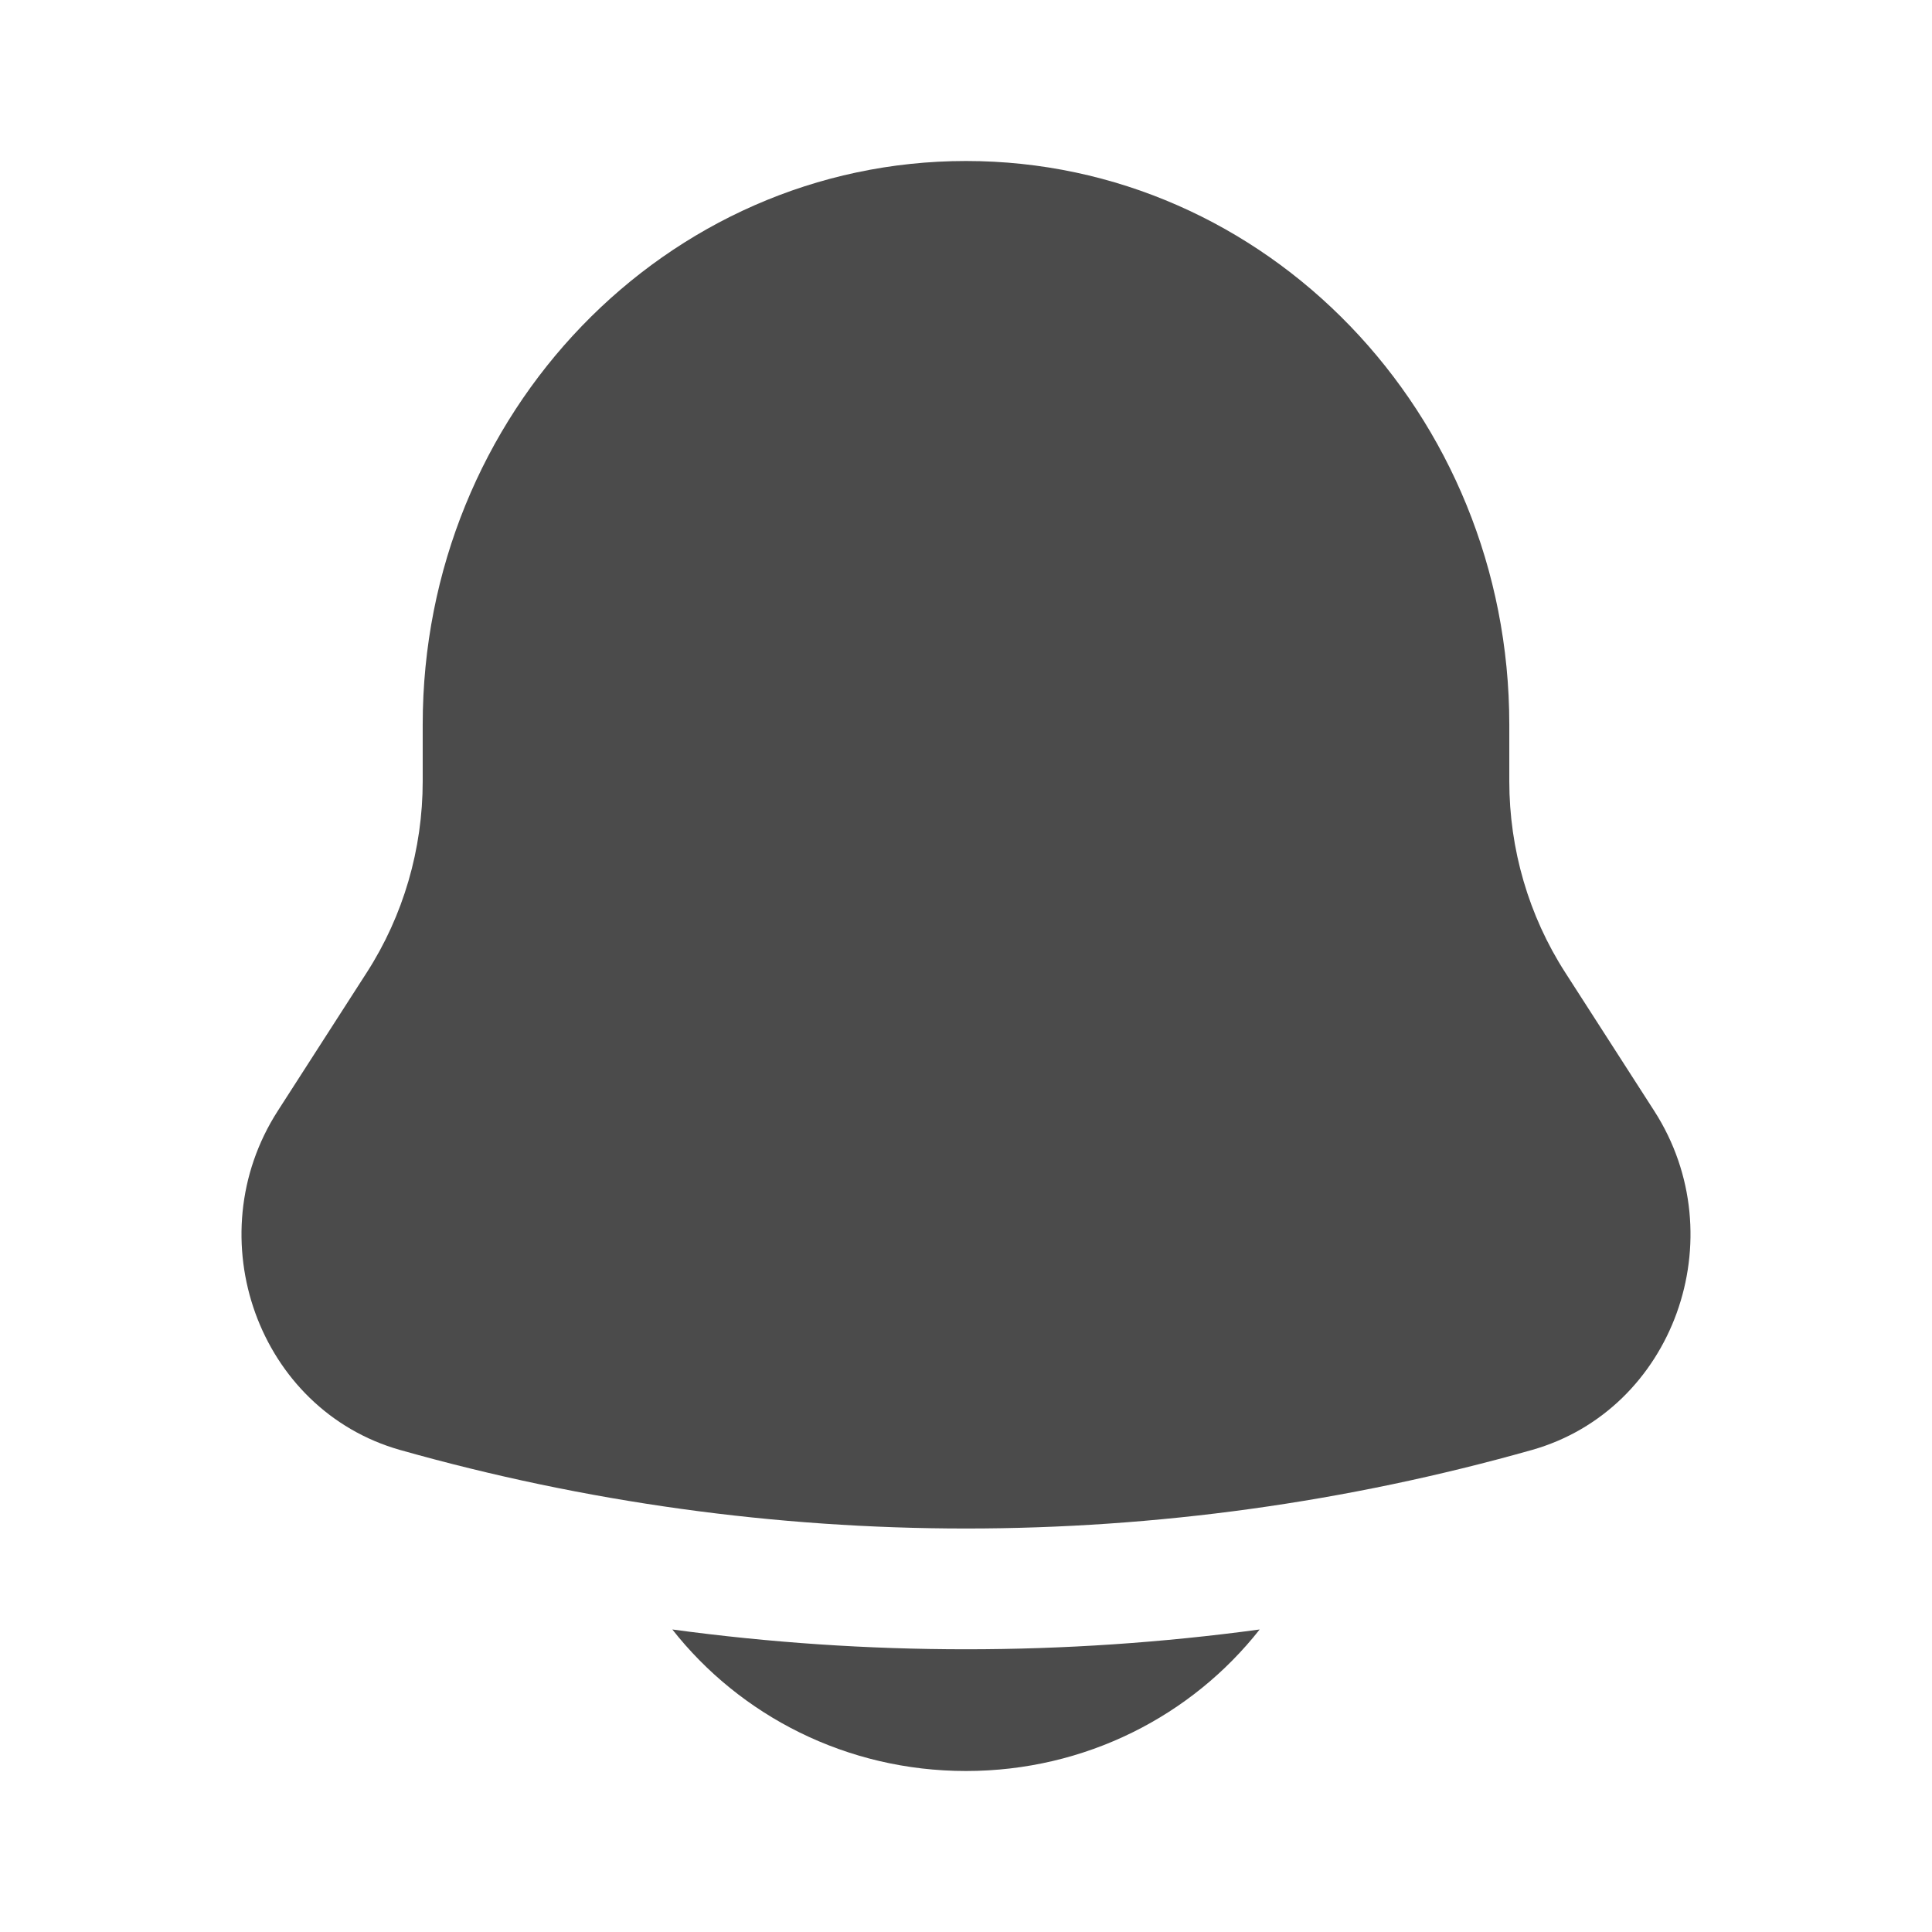
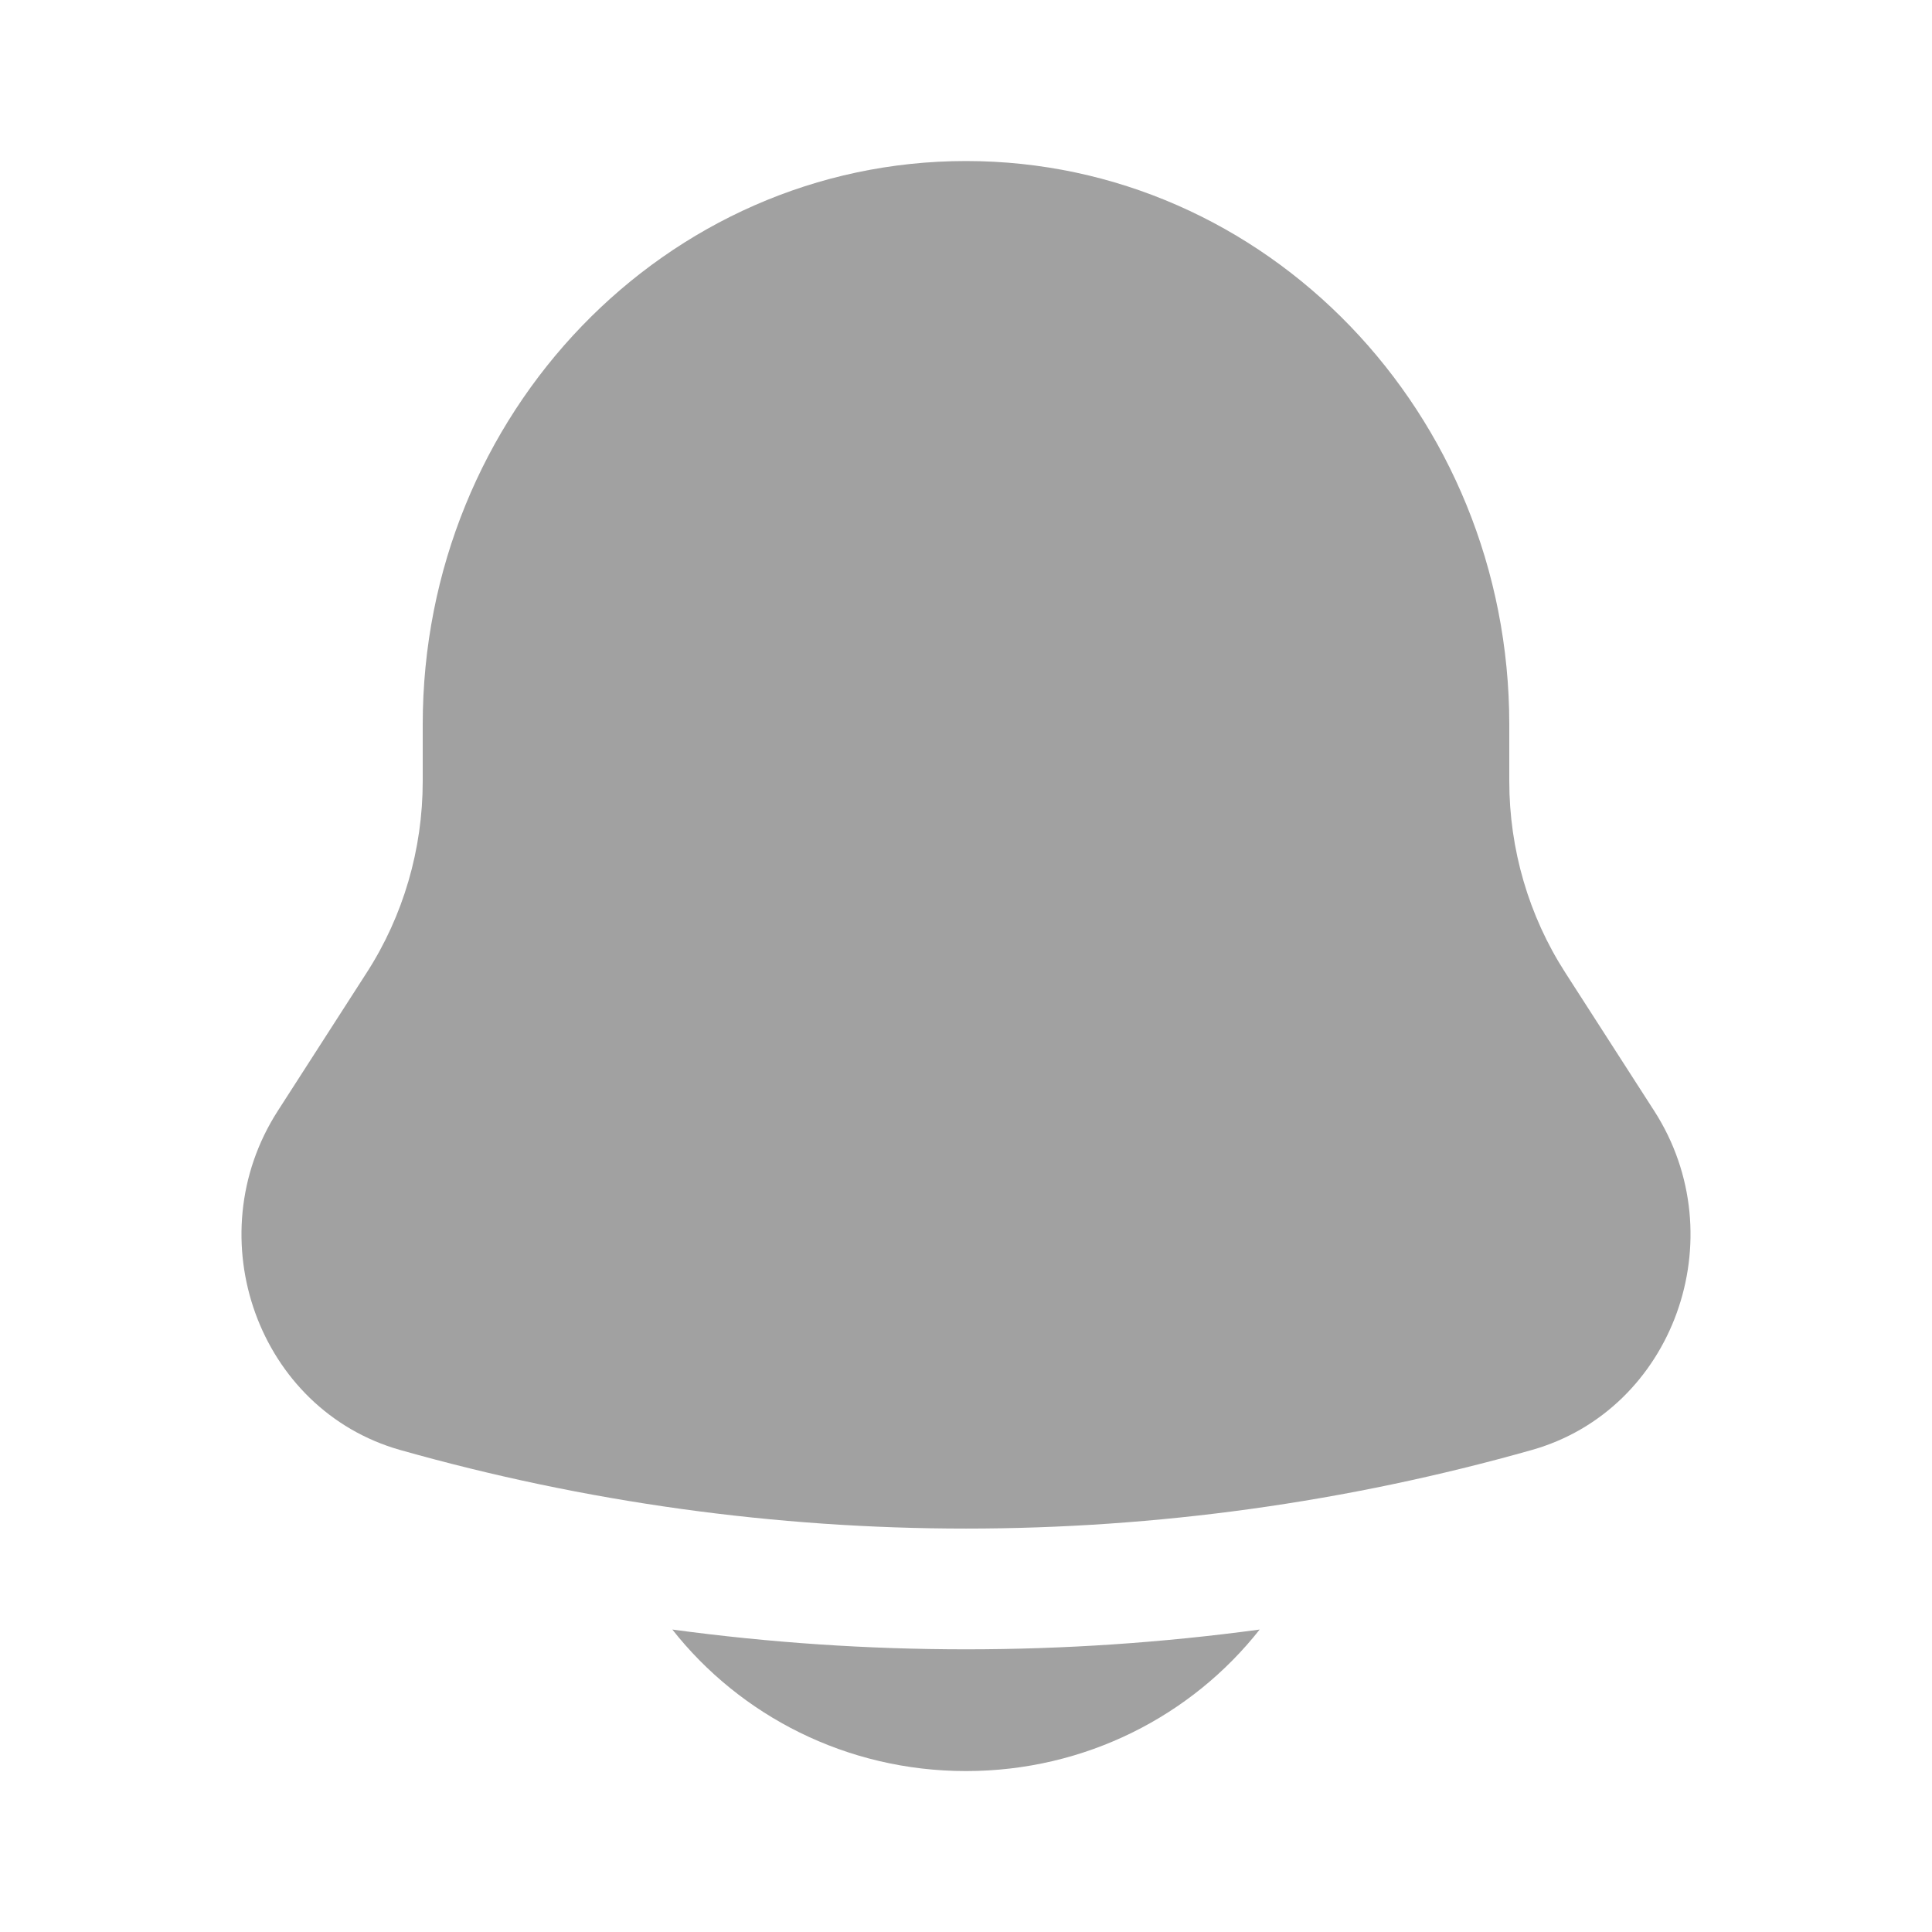
- <svg xmlns="http://www.w3.org/2000/svg" width="24" height="24" viewBox="0 0 24 24" fill="none">
-   <path d="M8.352 20.242C9.193 21.311 10.514 22 12 22C13.486 22 14.807 21.311 15.648 20.242C13.226 20.57 10.774 20.57 8.352 20.242Z" fill="#4B4B4B" />
-   <path d="M18.749 9V9.704C18.749 10.549 18.99 11.375 19.442 12.078L20.55 13.801C21.561 15.375 20.789 17.514 19.03 18.012C14.427 19.313 9.573 19.313 4.97 18.012C3.211 17.514 2.439 15.375 3.45 13.801L4.558 12.078C5.01 11.375 5.251 10.549 5.251 9.704V9C5.251 5.134 8.273 2 12 2C15.727 2 18.749 5.134 18.749 9Z" fill="#4B4B4B" />
+ <svg xmlns="http://www.w3.org/2000/svg" width="20" height="20" viewBox="0 0 20 20" fill="none">
+   <g id="Icon_notification_24px">
+     <g id="Vector">
+       <path d="M6.96 16.869C7.661 17.759 8.762 18.334 10 18.334C11.238 18.334 12.339 17.759 13.04 16.869C11.022 17.142 8.978 17.142 6.96 16.869Z" fill="#A1A1A1" />
+       <path d="M15.624 7.5V8.087C15.624 8.791 15.825 9.48 16.202 10.066L17.125 11.501C17.968 12.813 17.324 14.595 15.858 15.01C12.023 16.095 7.977 16.095 4.142 15.01C2.676 14.595 2.032 12.813 2.875 11.501L3.798 10.066C4.175 9.48 4.376 8.791 4.376 8.087V7.5C4.376 4.279 6.894 1.667 10 1.667C13.106 1.667 15.624 4.279 15.624 7.5Z" fill="#A1A1A1" />
+     </g>
+   </g>
</svg>
